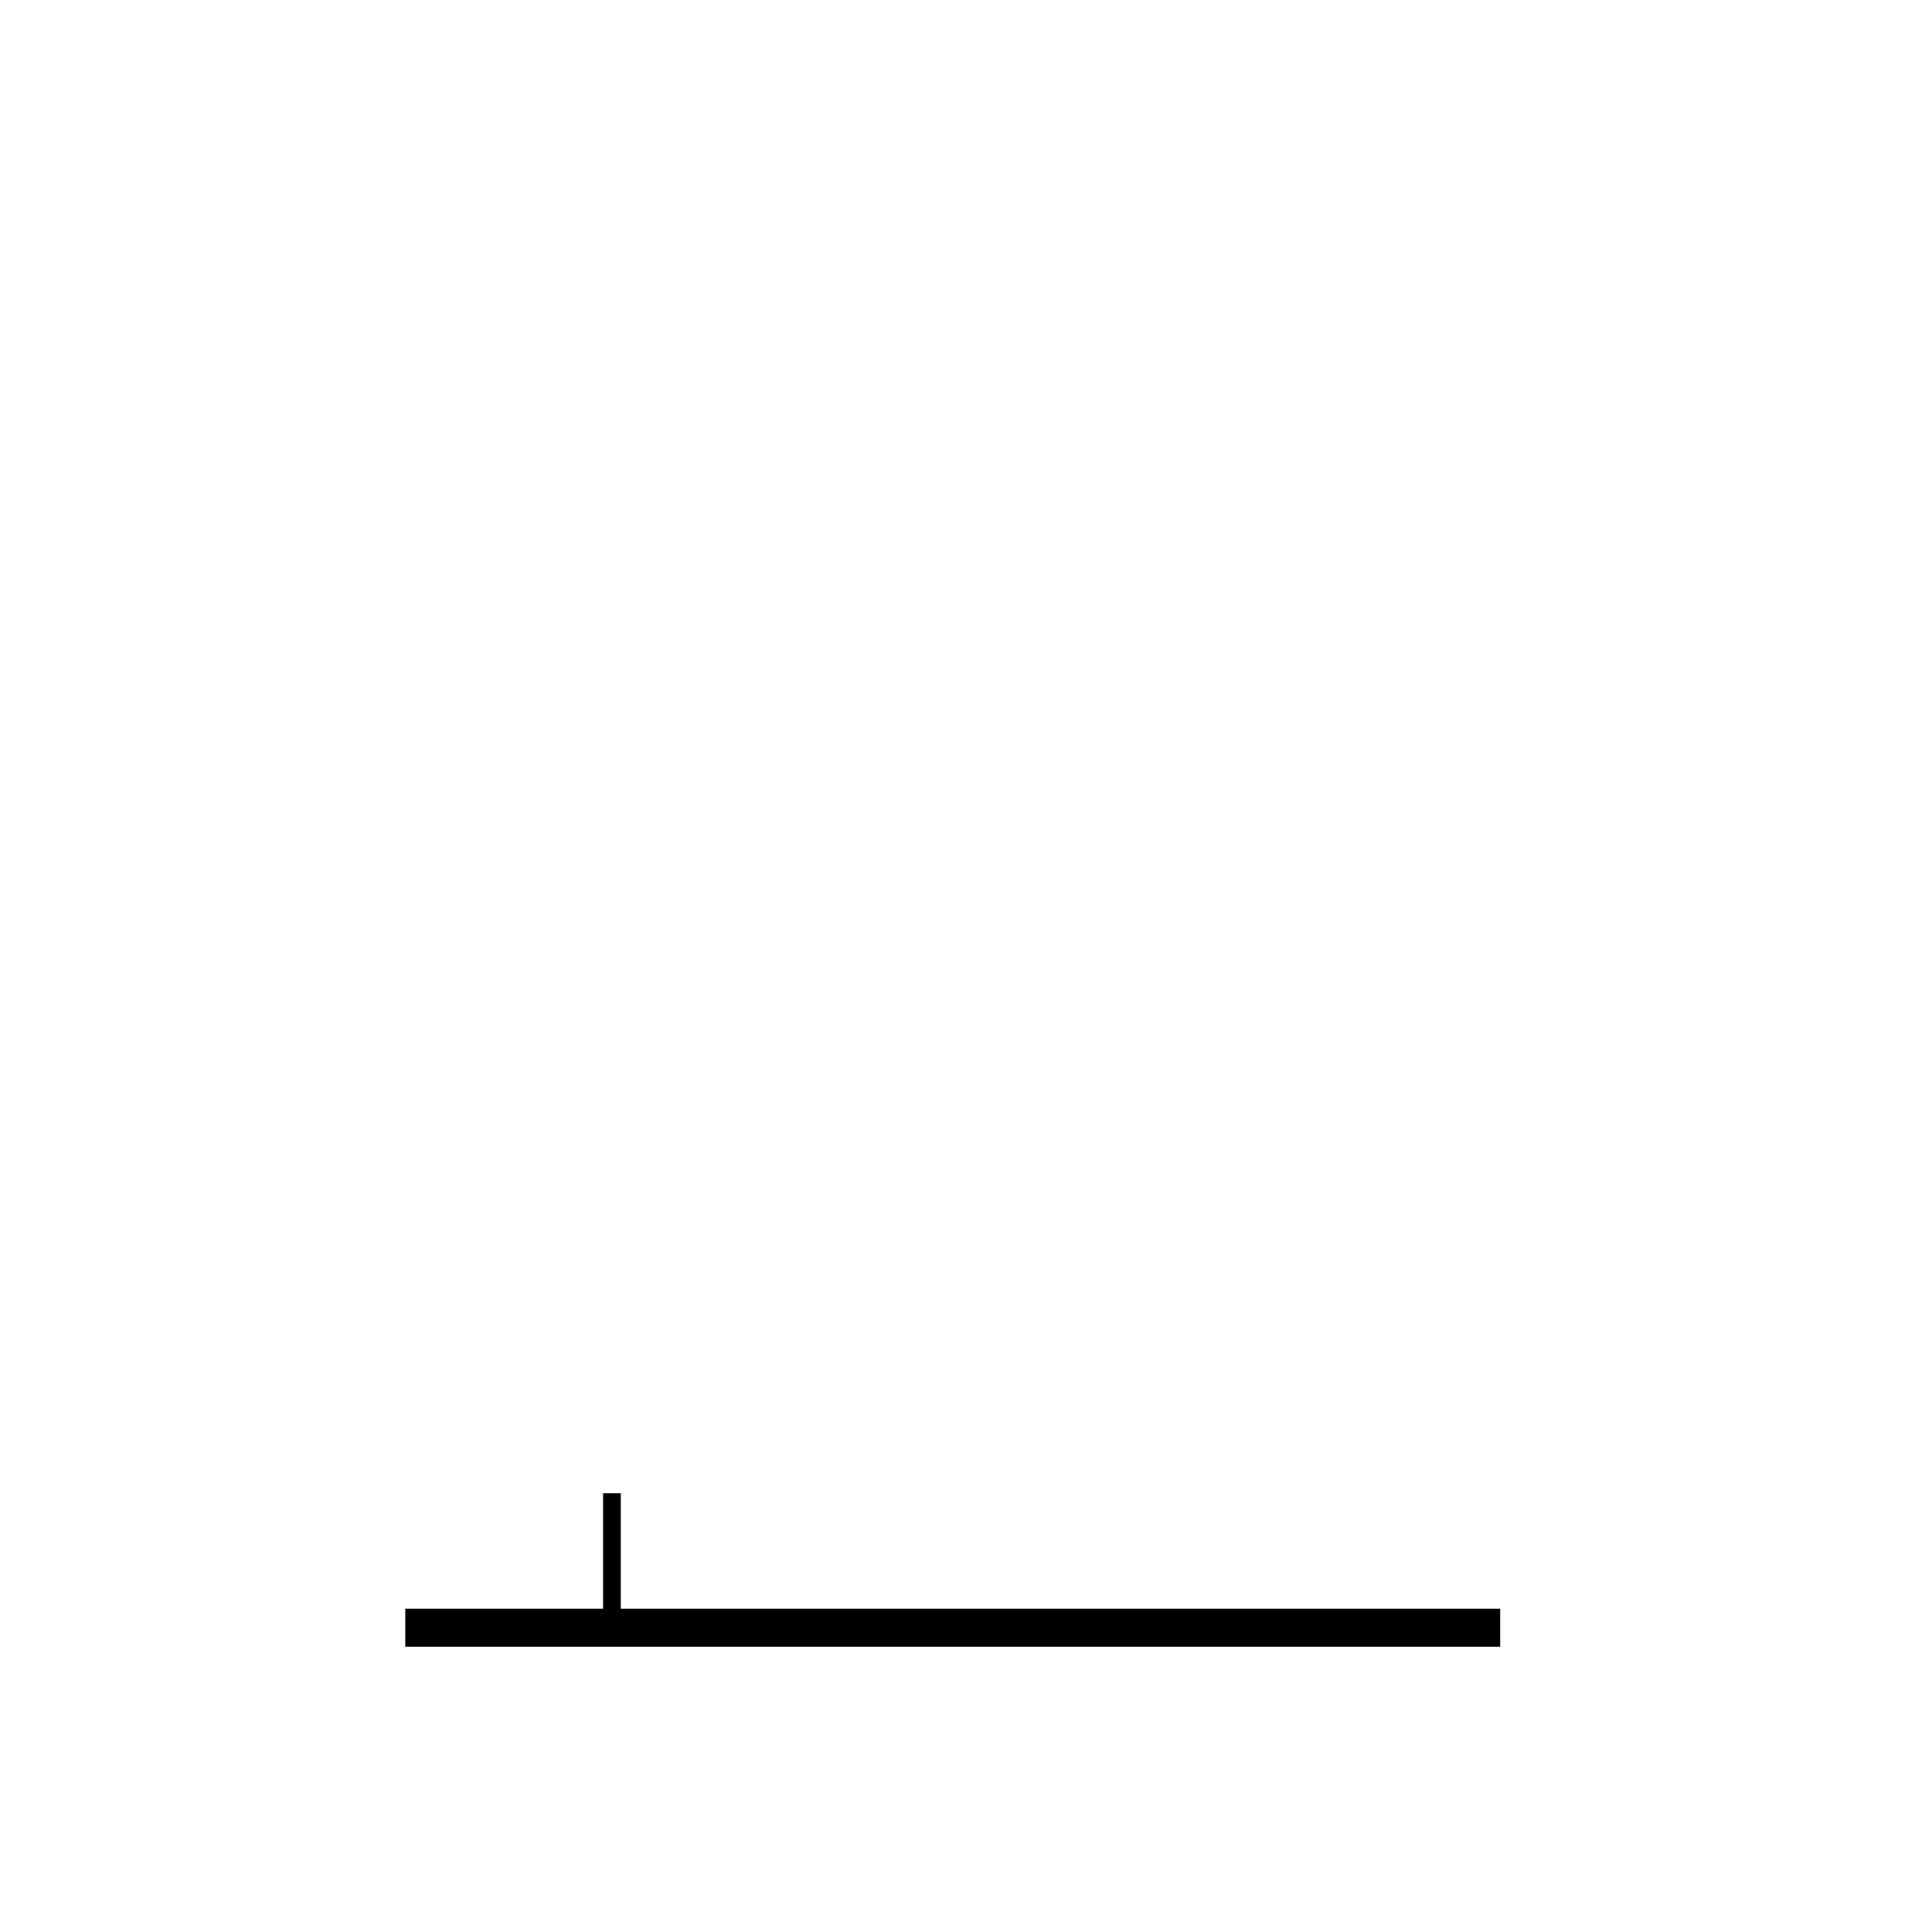
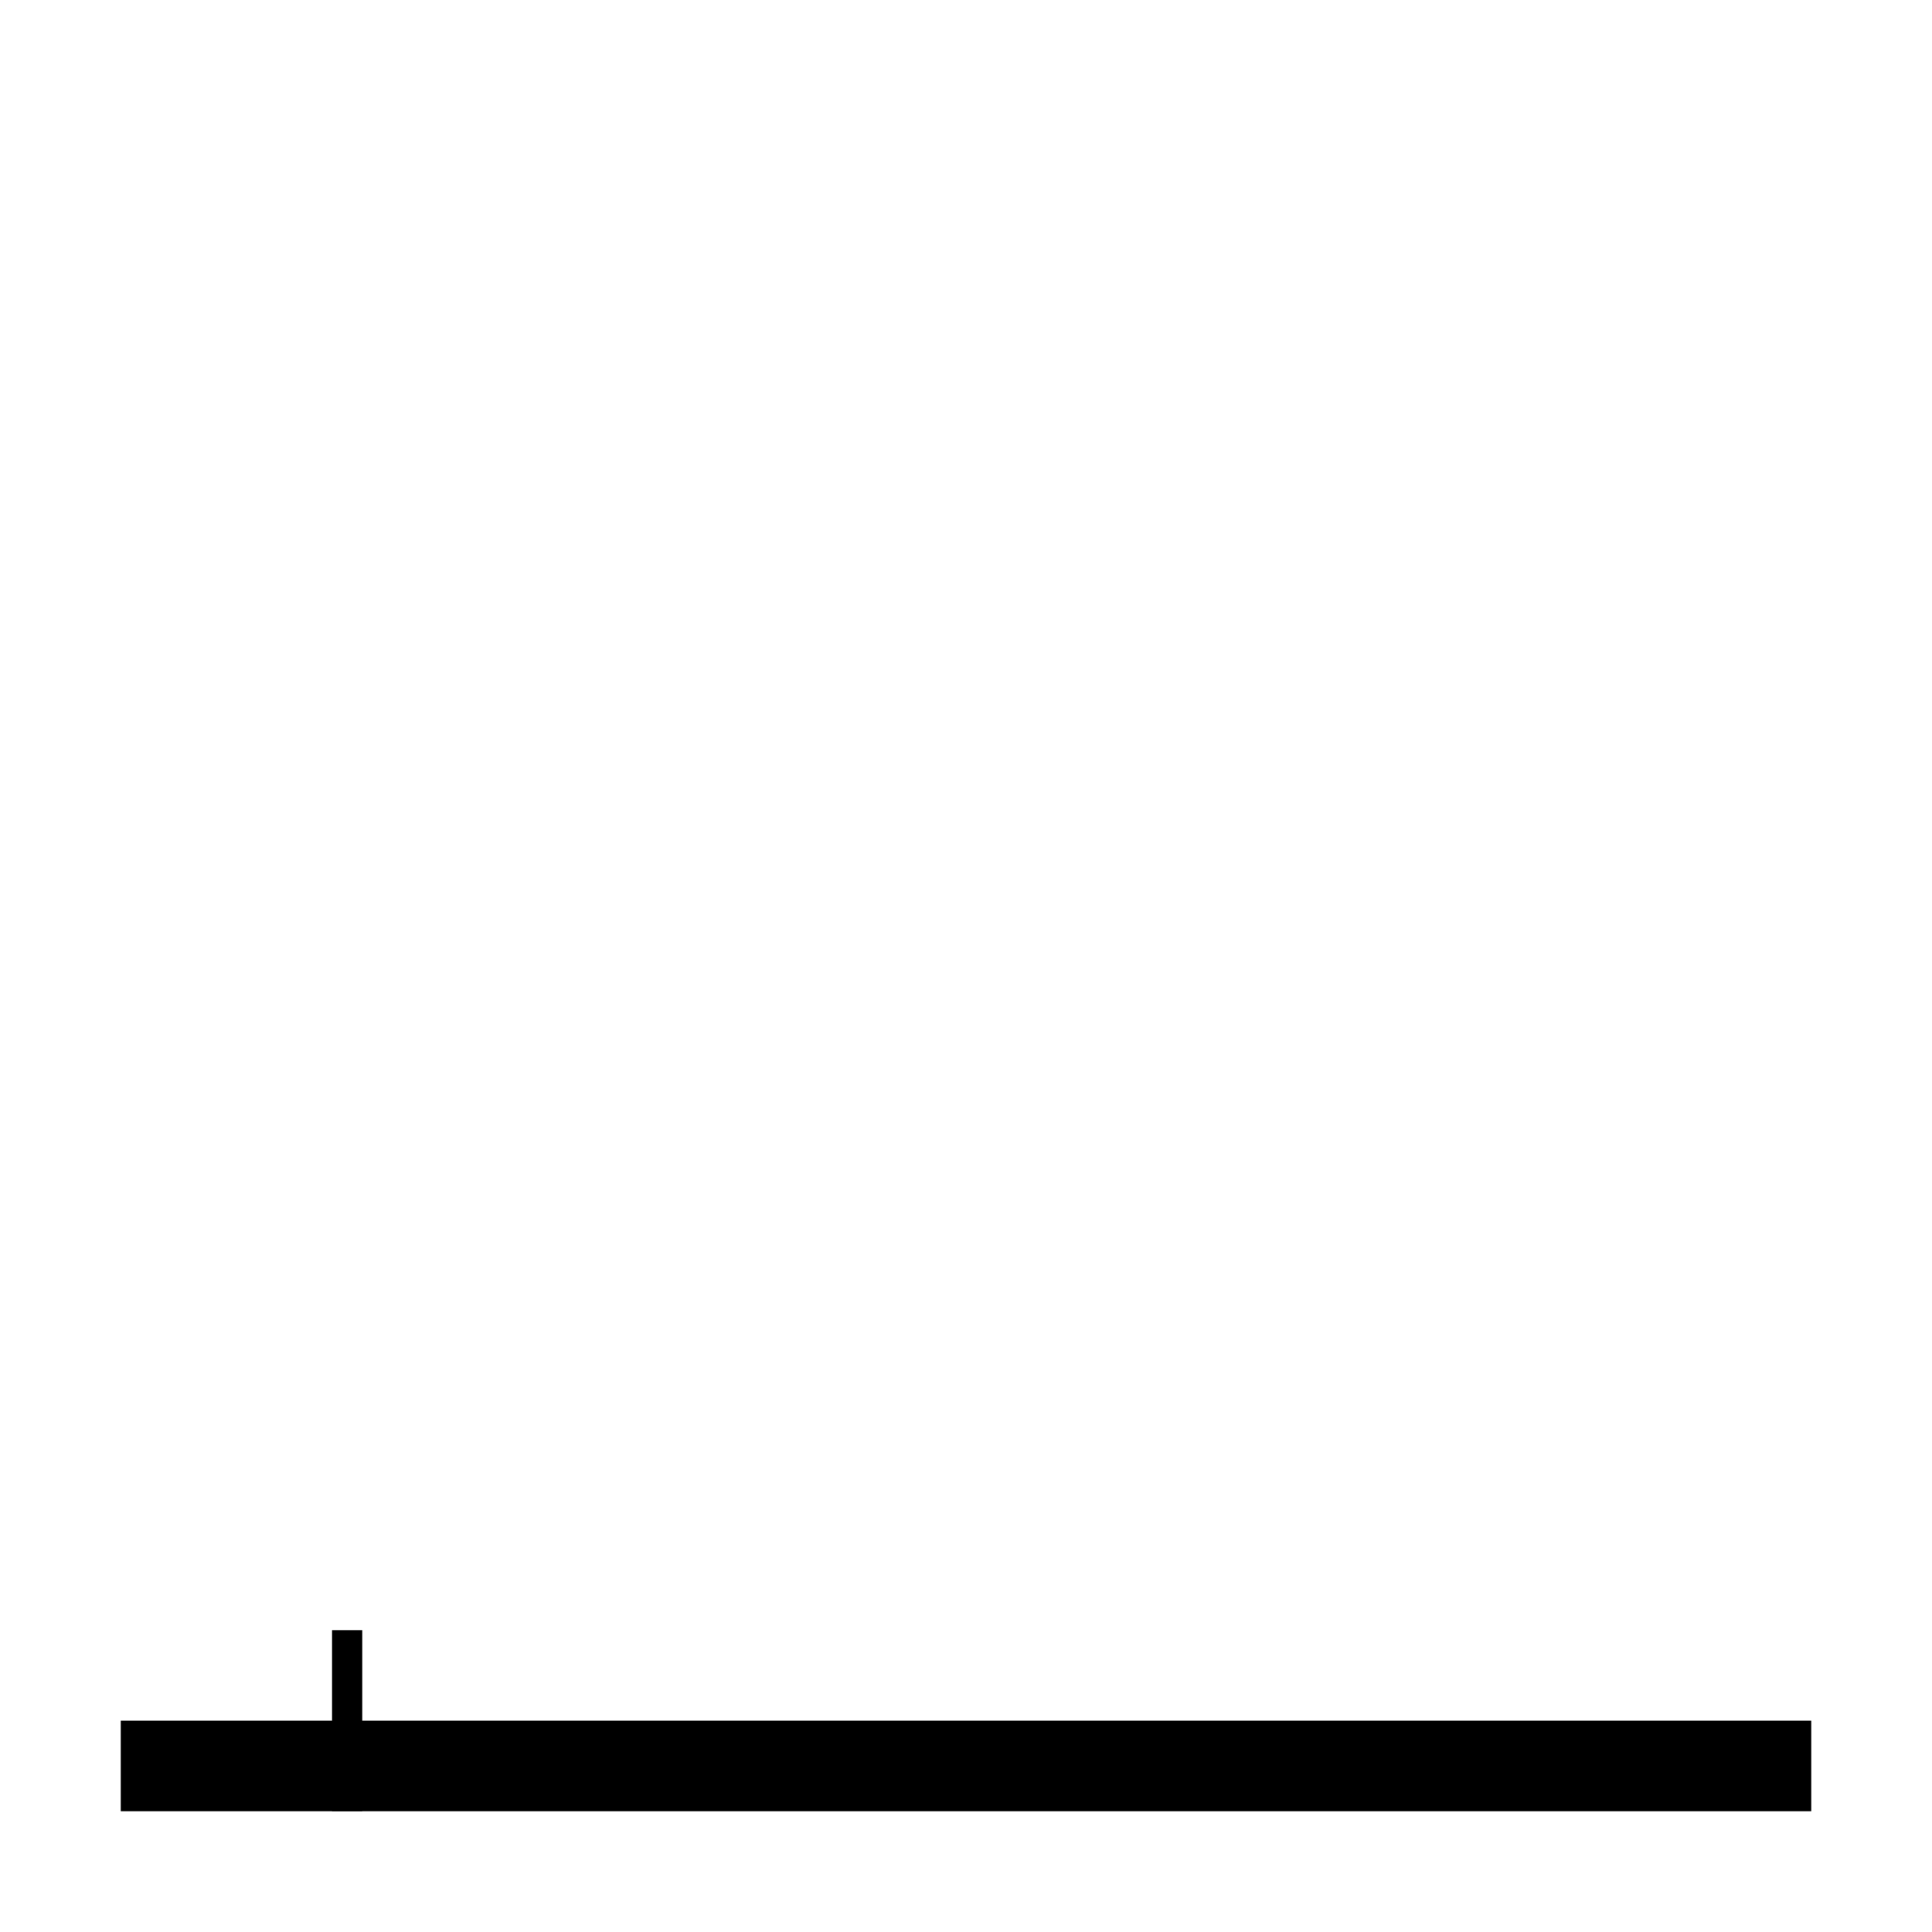
<svg xmlns="http://www.w3.org/2000/svg" width="512" height="512" viewBox="0 0 512 512">
  <defs>
-     <style>.a{clip-path:url(#b);}.b{font-size:60px;font-family:FiraCode-Retina, Fira Code Retina;}.c{fill:rgba(255,255,255,0);}</style>
-     <clipPath id="b">
+     <clipPath id="clip-hangman1">
      <rect width="512" height="512" />
    </clipPath>
  </defs>
-   <g id="a" class="a">
-     <rect class="c" width="512" height="512" />
-     <text class="b" transform="translate(108 32)">
-       <tspan x="0" y="55" xml:space="preserve">        </tspan>
-       <tspan x="0" y="128" xml:space="preserve">       </tspan>
-       <tspan x="0" y="201" xml:space="preserve">        </tspan>
-       <tspan x="0" y="274" xml:space="preserve">        </tspan>
-       <tspan x="0" y="347" xml:space="preserve">  </tspan>
-       <tspan x="0" y="420">━┷━━━━━━</tspan>
-     </text>
+   <g id="hangman1" clip-path="url(#clip-hangman1)">
+     <g id="base">
+       <line id="Line_1" data-name="Line 1" x2="448" transform="translate(32 468)" fill="none" stroke="#000" stroke-width="24" />
+       <line id="Line_11" data-name="Line 11" y1="48" transform="translate(92 432)" fill="none" stroke="#000" stroke-width="8" />
+     </g>
  </g>
</svg>
